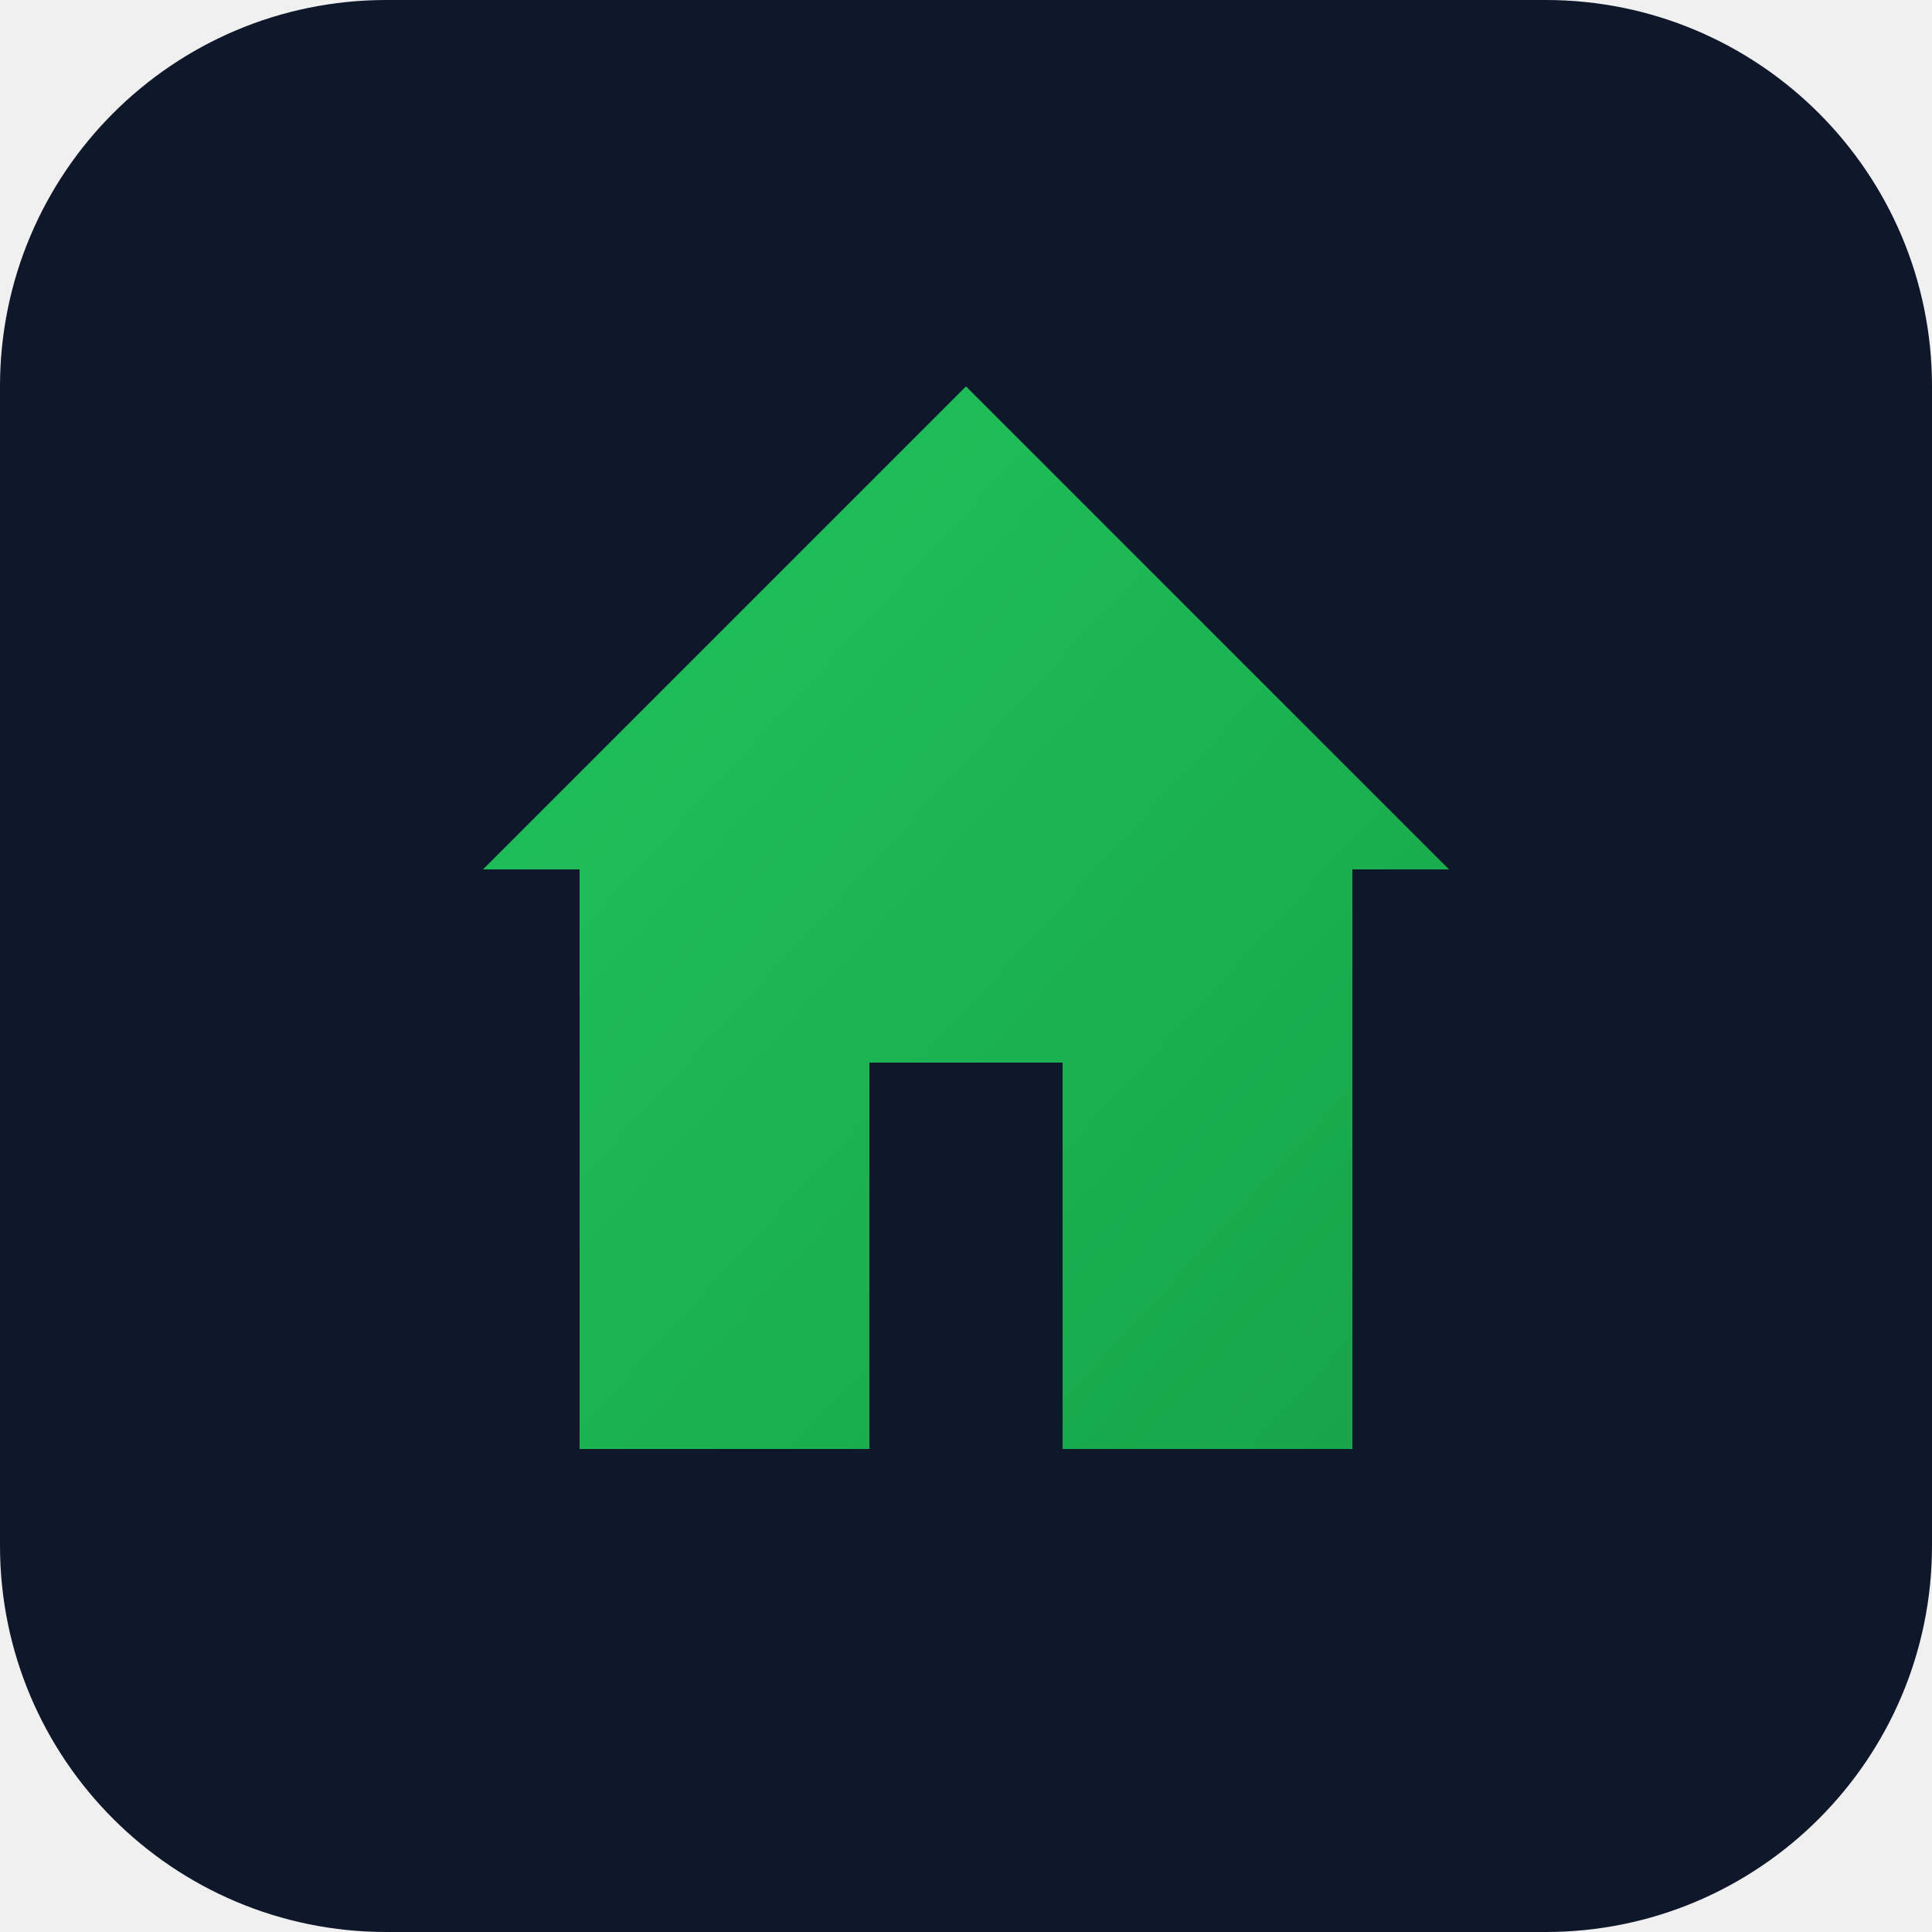
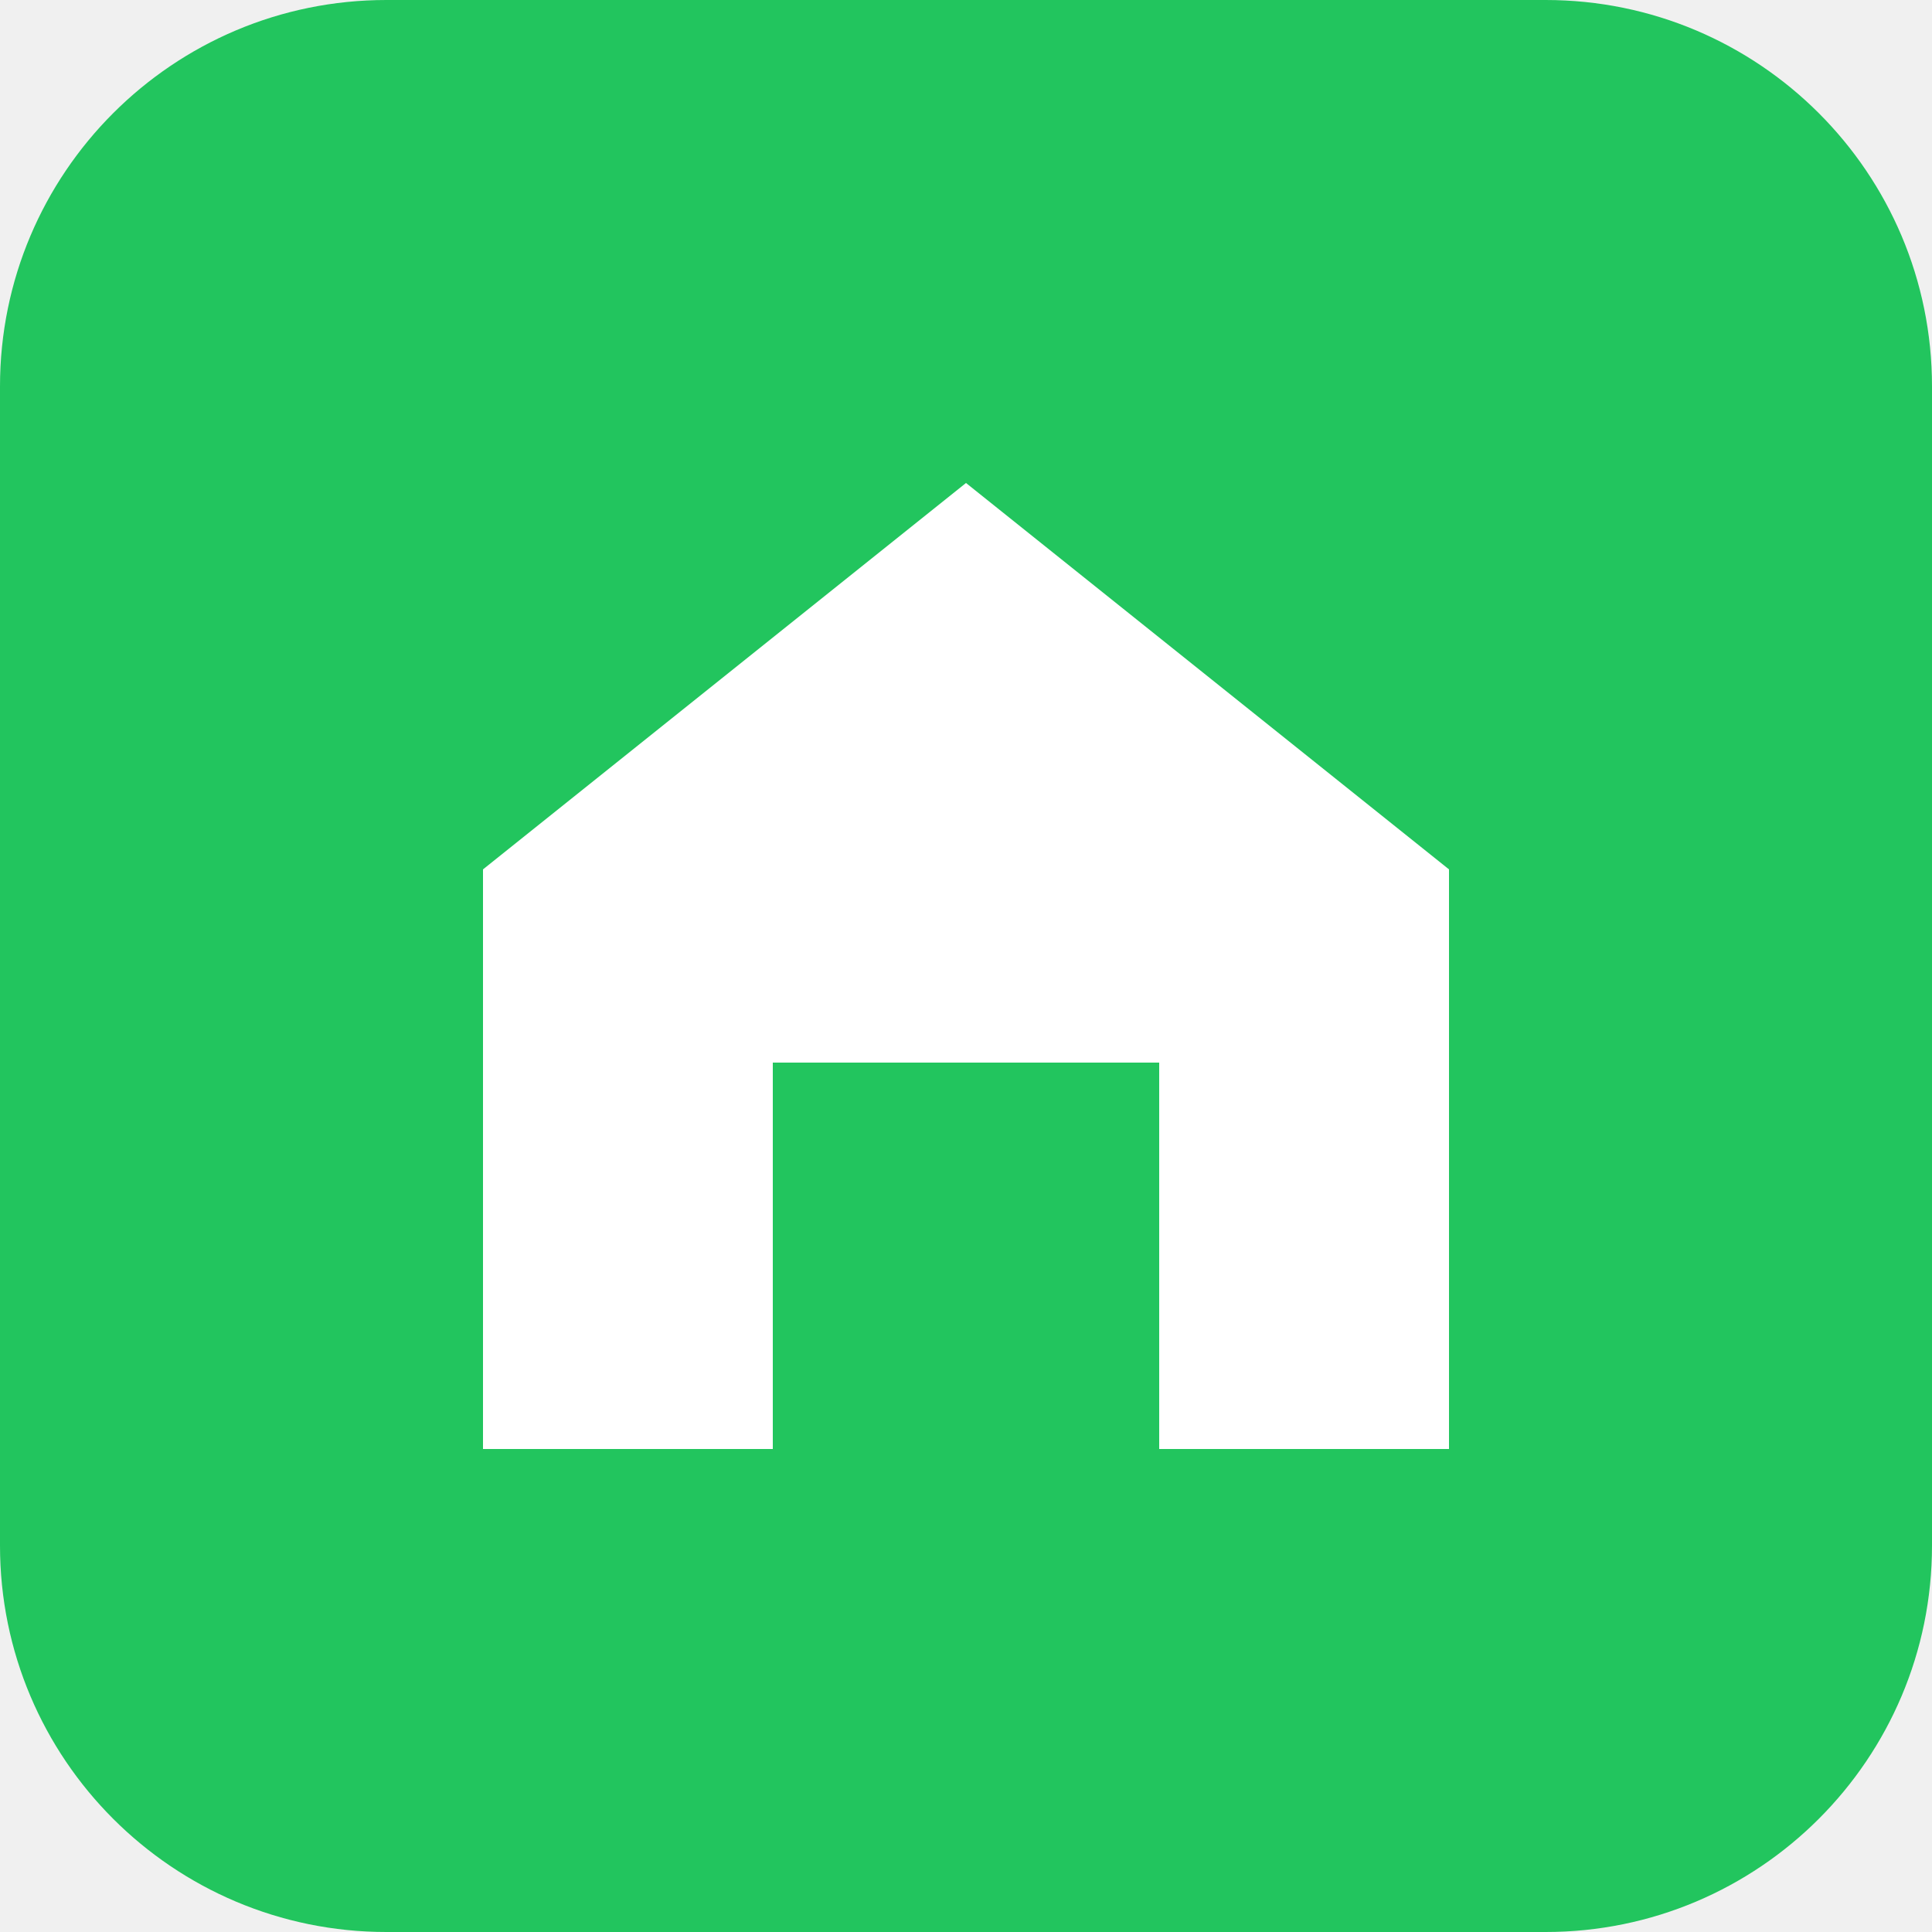
- <svg xmlns="http://www.w3.org/2000/svg" viewBox="0 0 100 100">
+ <svg xmlns="http://www.w3.org/2000/svg" viewBox="0 0 100 100" fill="none">
+   <rect width="100" height="100" rx="20" fill="url(#grad)" />
+   <path d="M50 25L25 45V75H40V55H60V75H75V45L50 25Z" fill="white" />
  <defs>
-     <linearGradient id="grad" x1="0%" y1="0%" x2="100%" y2="100%">
-       <stop offset="0%" style="stop-color:#22c55e" />
-       <stop offset="100%" style="stop-color:#16a34a" />
+     <linearGradient id="grad" x1="0" y1="0" x2="100" y2="100">
+       <stop offset="0%" stop-color="#22c55e" />
+       <stop offset="100%" stop-color="#16a34a" />
    </linearGradient>
  </defs>
-   <rect width="100" height="100" rx="20" fill="#0f172a" />
-   <path d="M50 20 L75 45 L70 45 L70 75 L55 75 L55 55 L45 55 L45 75 L30 75 L30 45 L25 45 Z" fill="url(#grad)" />
</svg>
